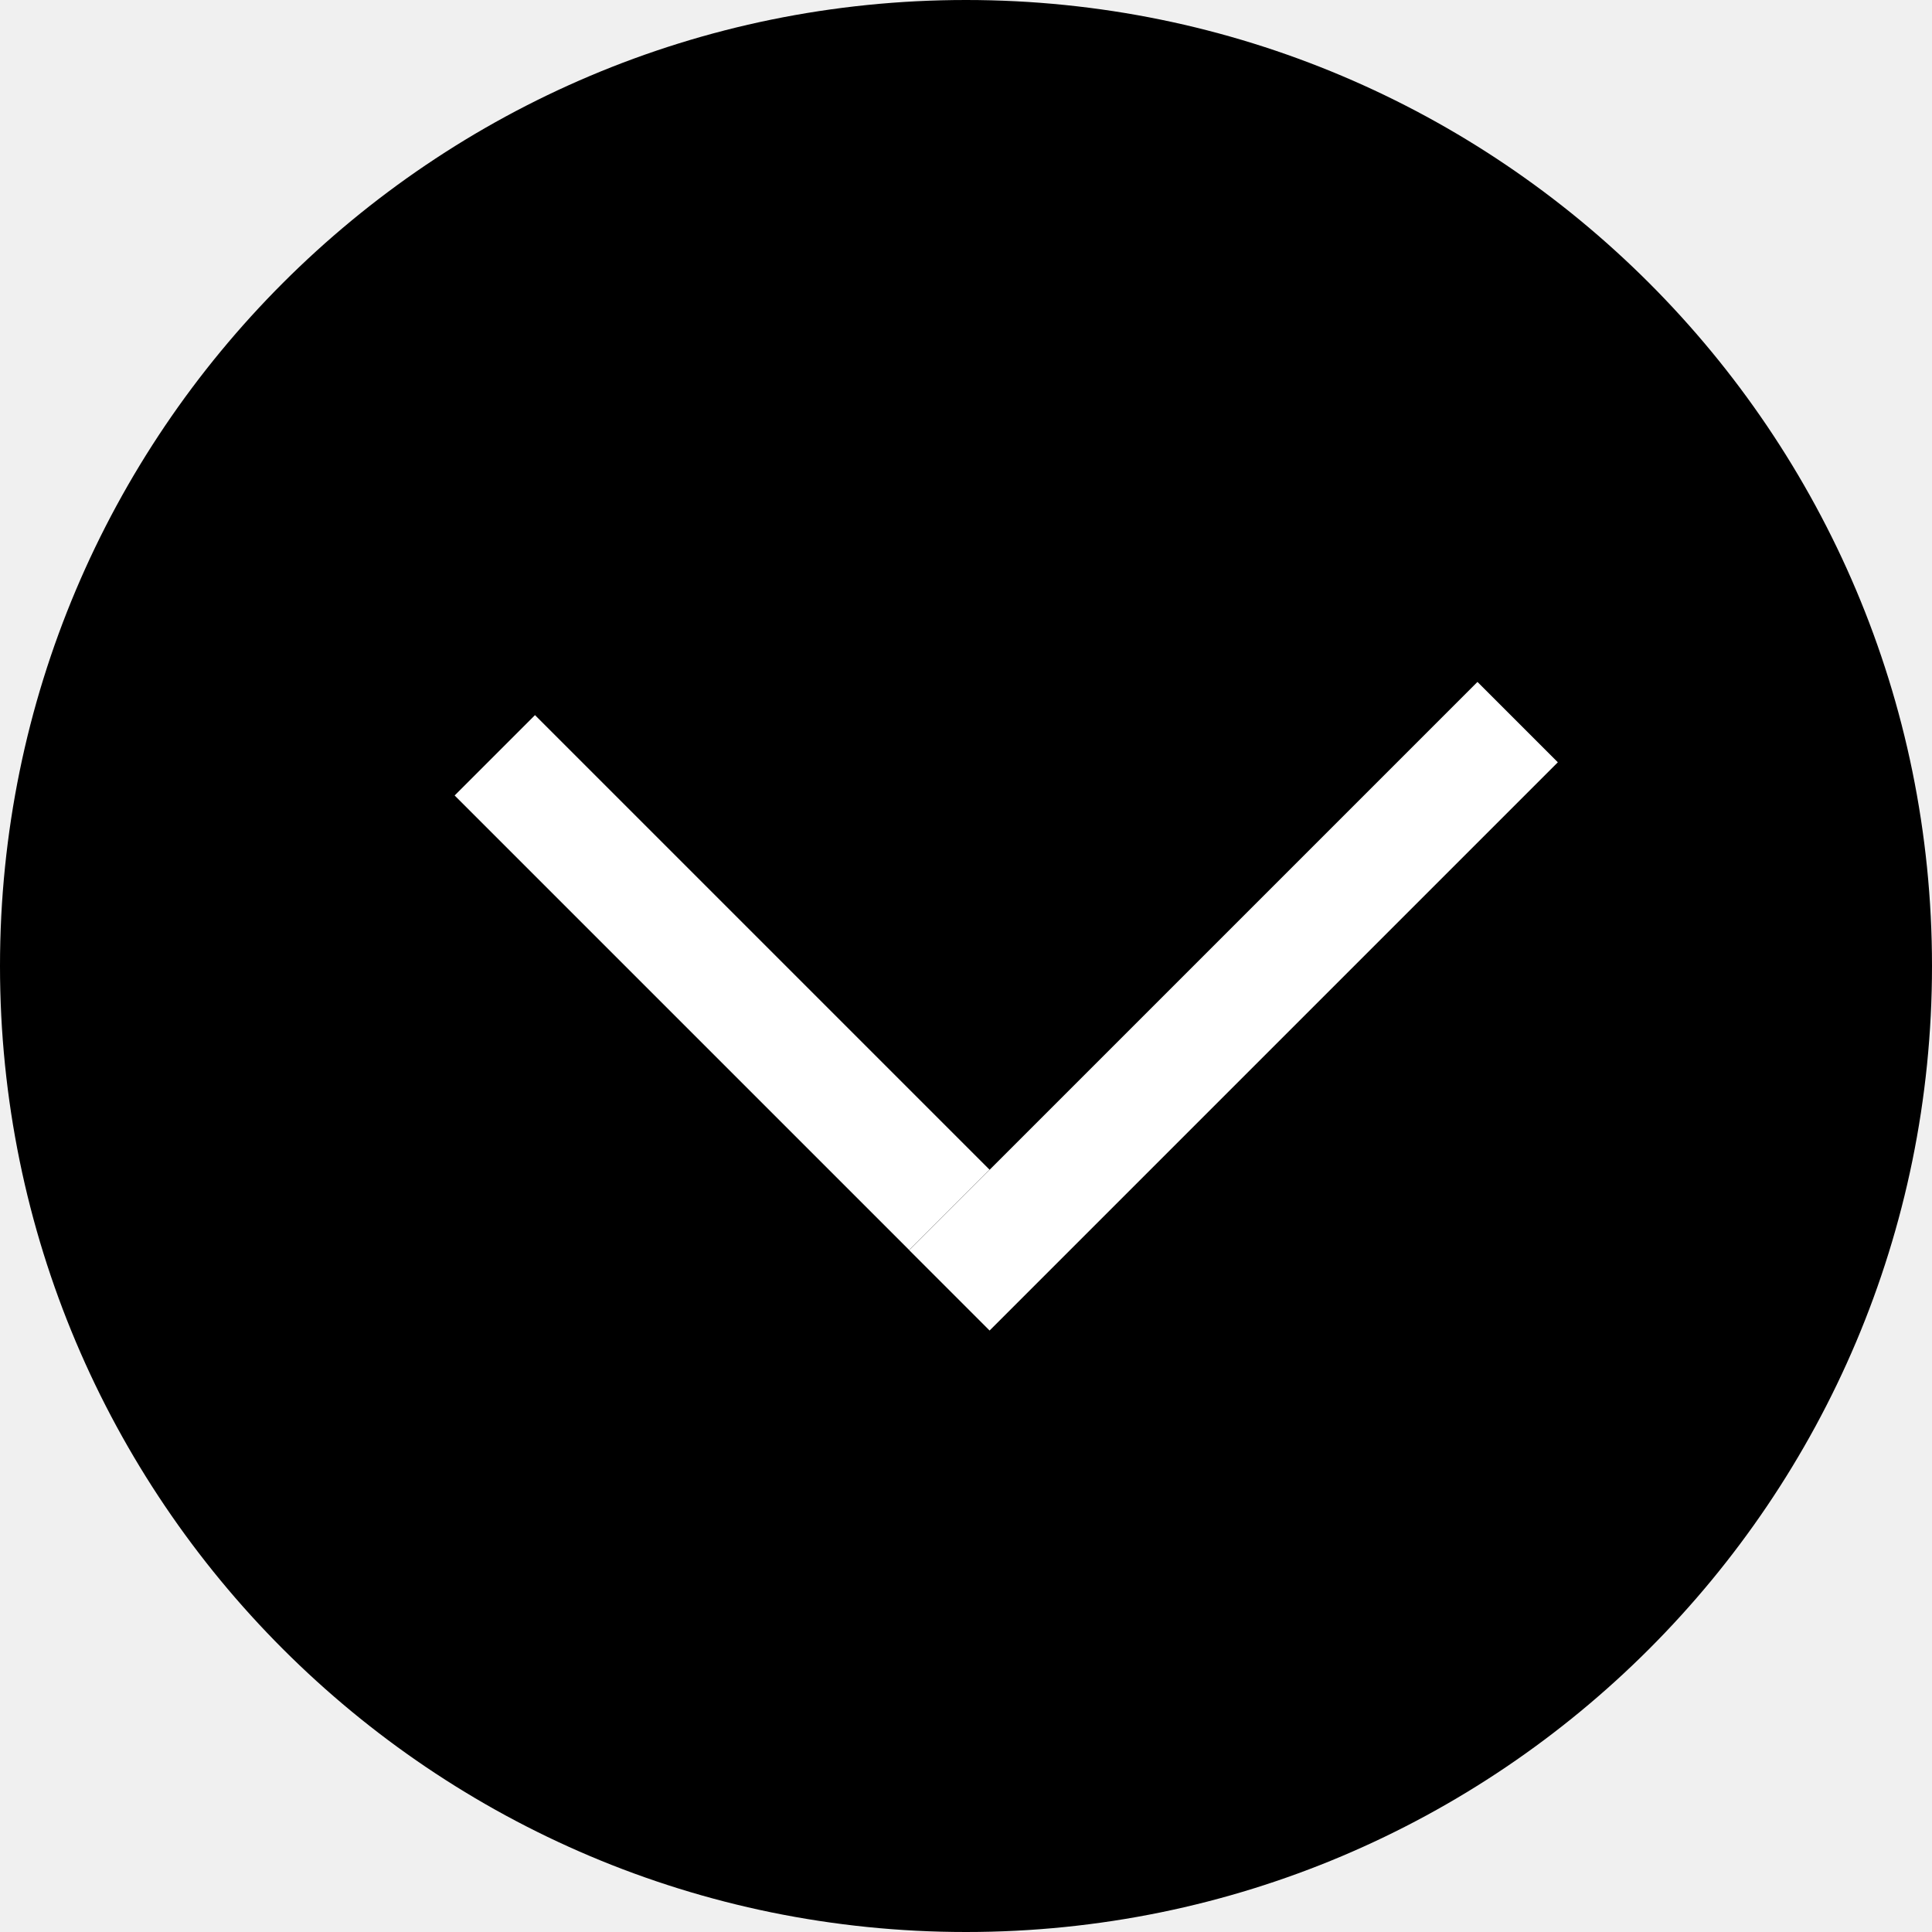
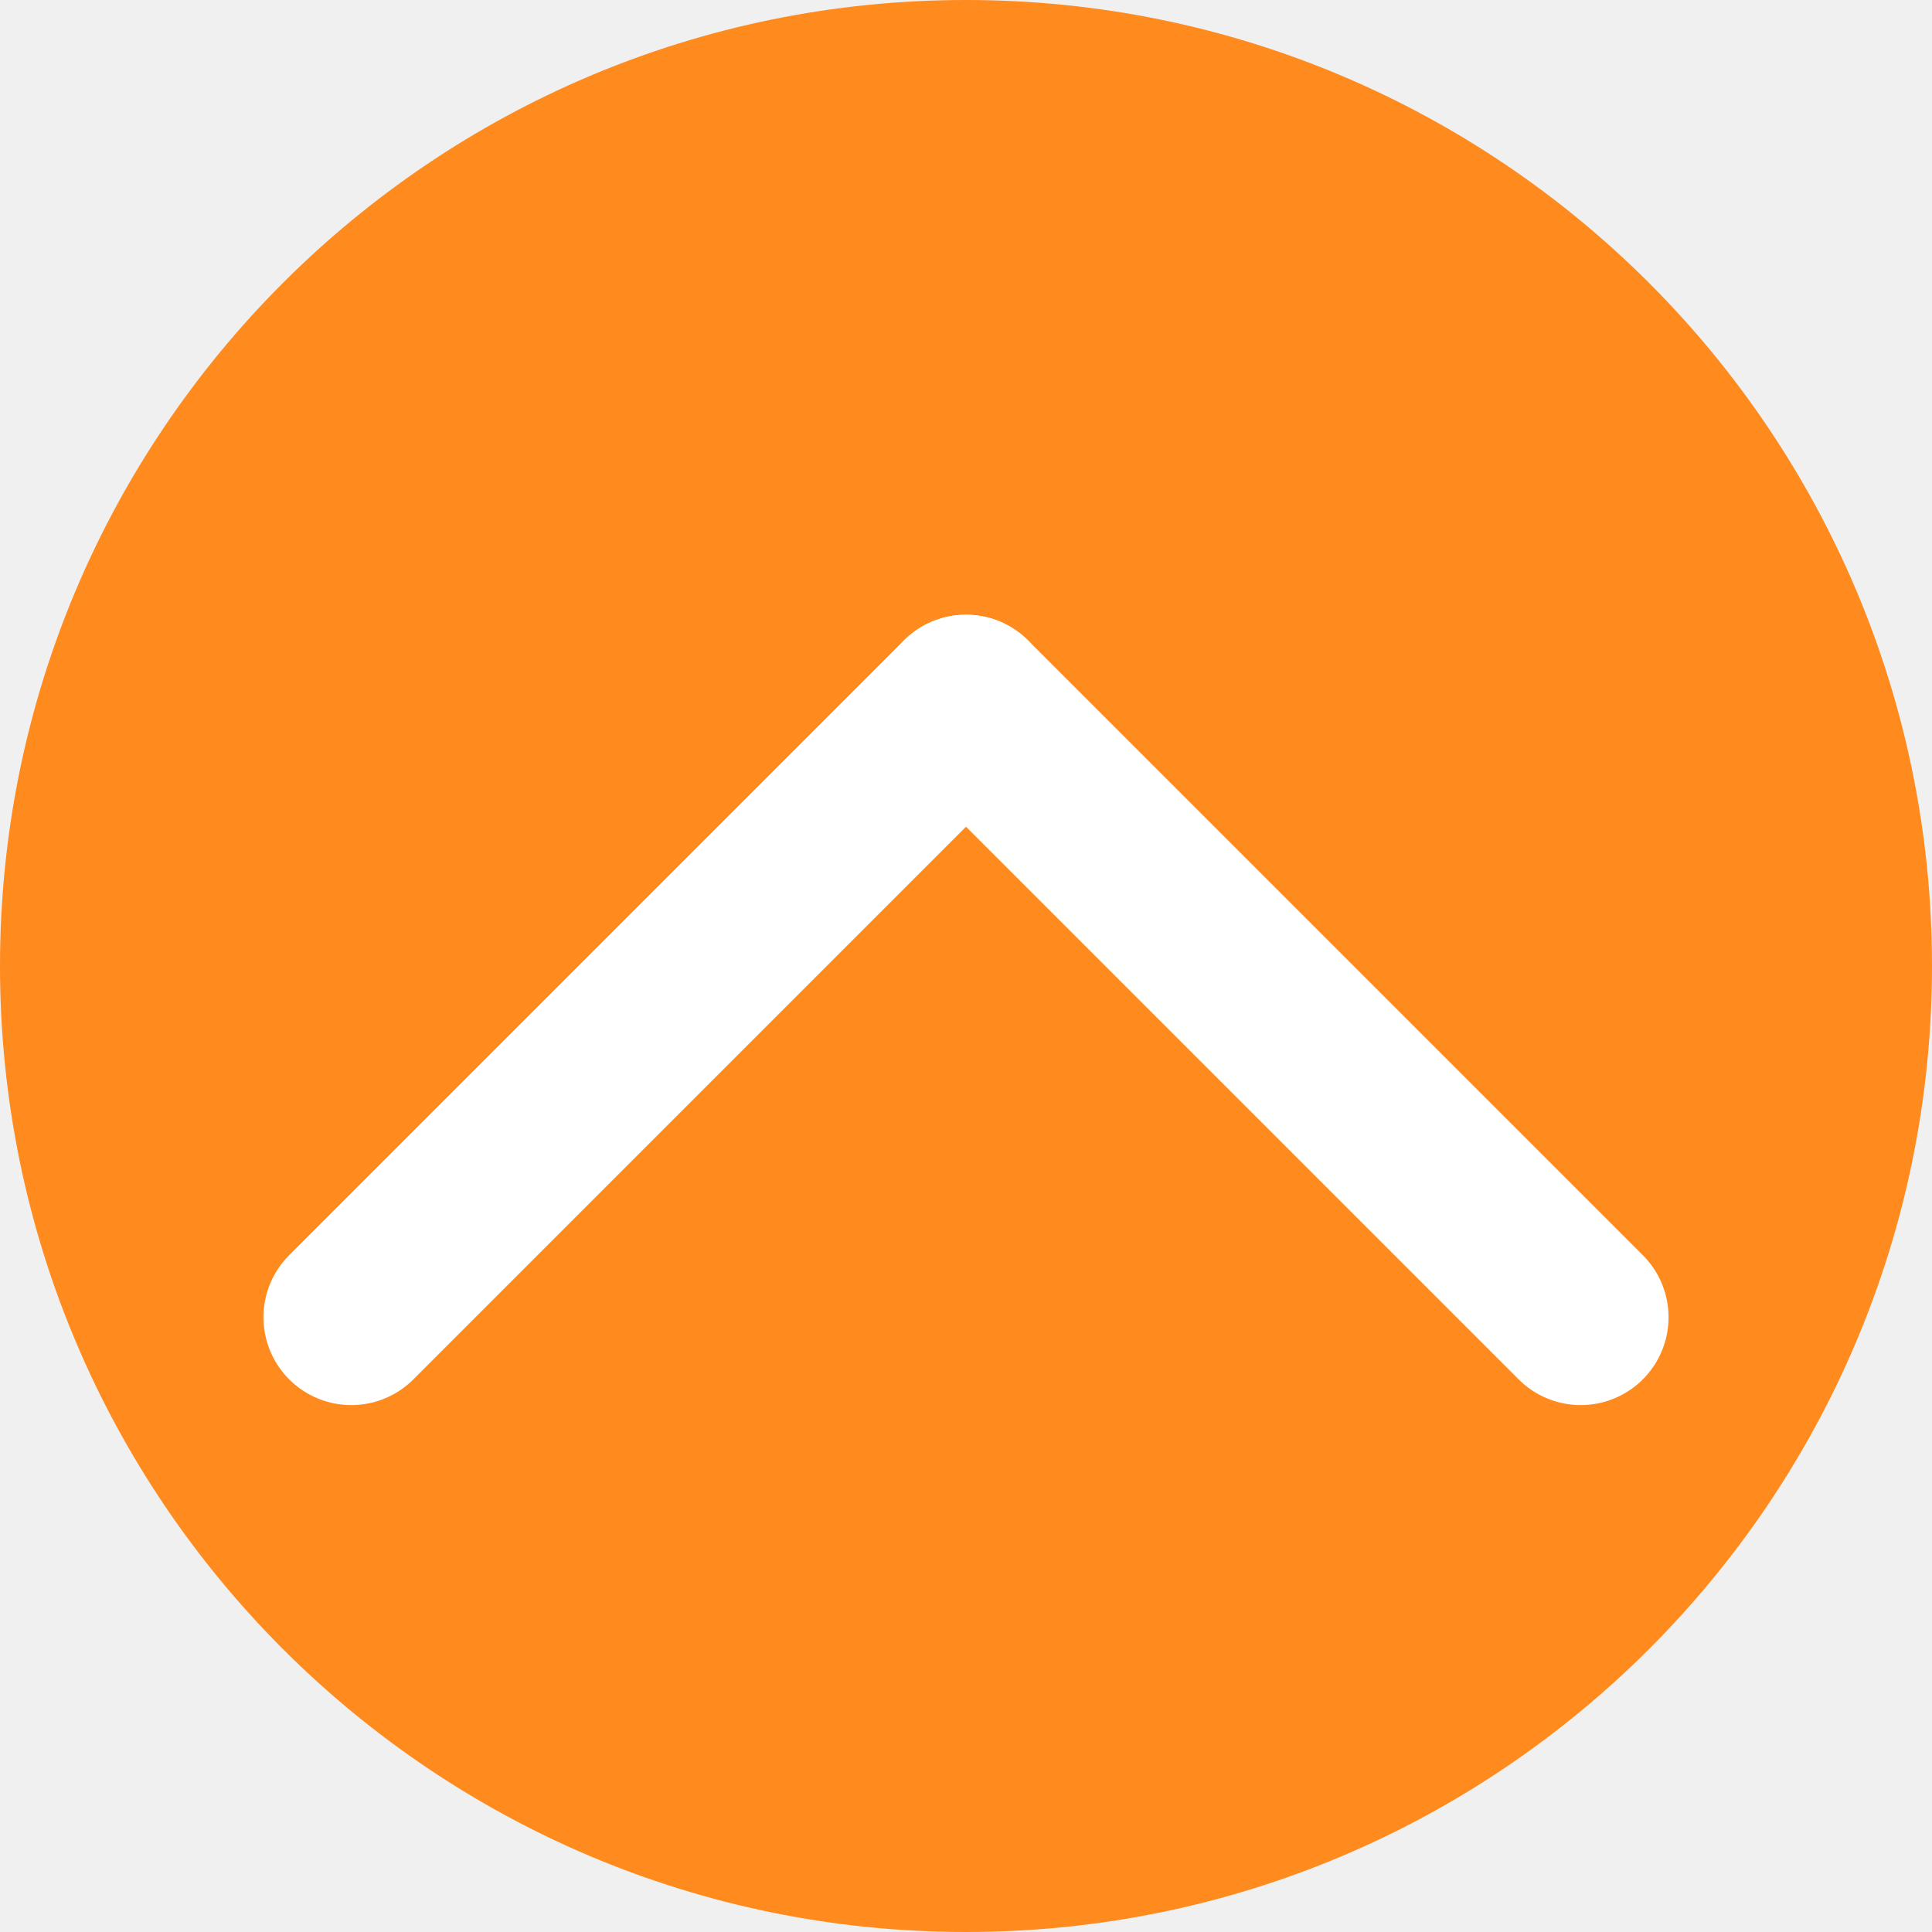
- <svg xmlns="http://www.w3.org/2000/svg" width="17" height="17" viewBox="0 0 17 17" fill="none">
-   <g id="Group 120391">
-     <circle id="Ellipse 1" cx="8.5" cy="8.5" r="8.5" fill="black" />
-     <g id="Group 120390">
-       <line id="Line 1688" x1="4.354" y1="6.646" x2="8.354" y2="10.646" stroke="white" />
-       <line id="Line 1689" x1="13.354" y1="6.354" x2="8.354" y2="11.354" stroke="white" />
-     </g>
-   </g>
+ <svg xmlns="http://www.w3.org/2000/svg" width="22" height="22" viewBox="0 0 22 22" fill="none">
+   <circle cx="11" cy="11" r="11" fill="#FF8A1E" />
+   <path d="M4 15L11 8" stroke="white" stroke-width="2" stroke-linecap="round" />
+   <path d="M11 8L18 15" stroke="white" stroke-width="2" stroke-linecap="round" />
</svg>
